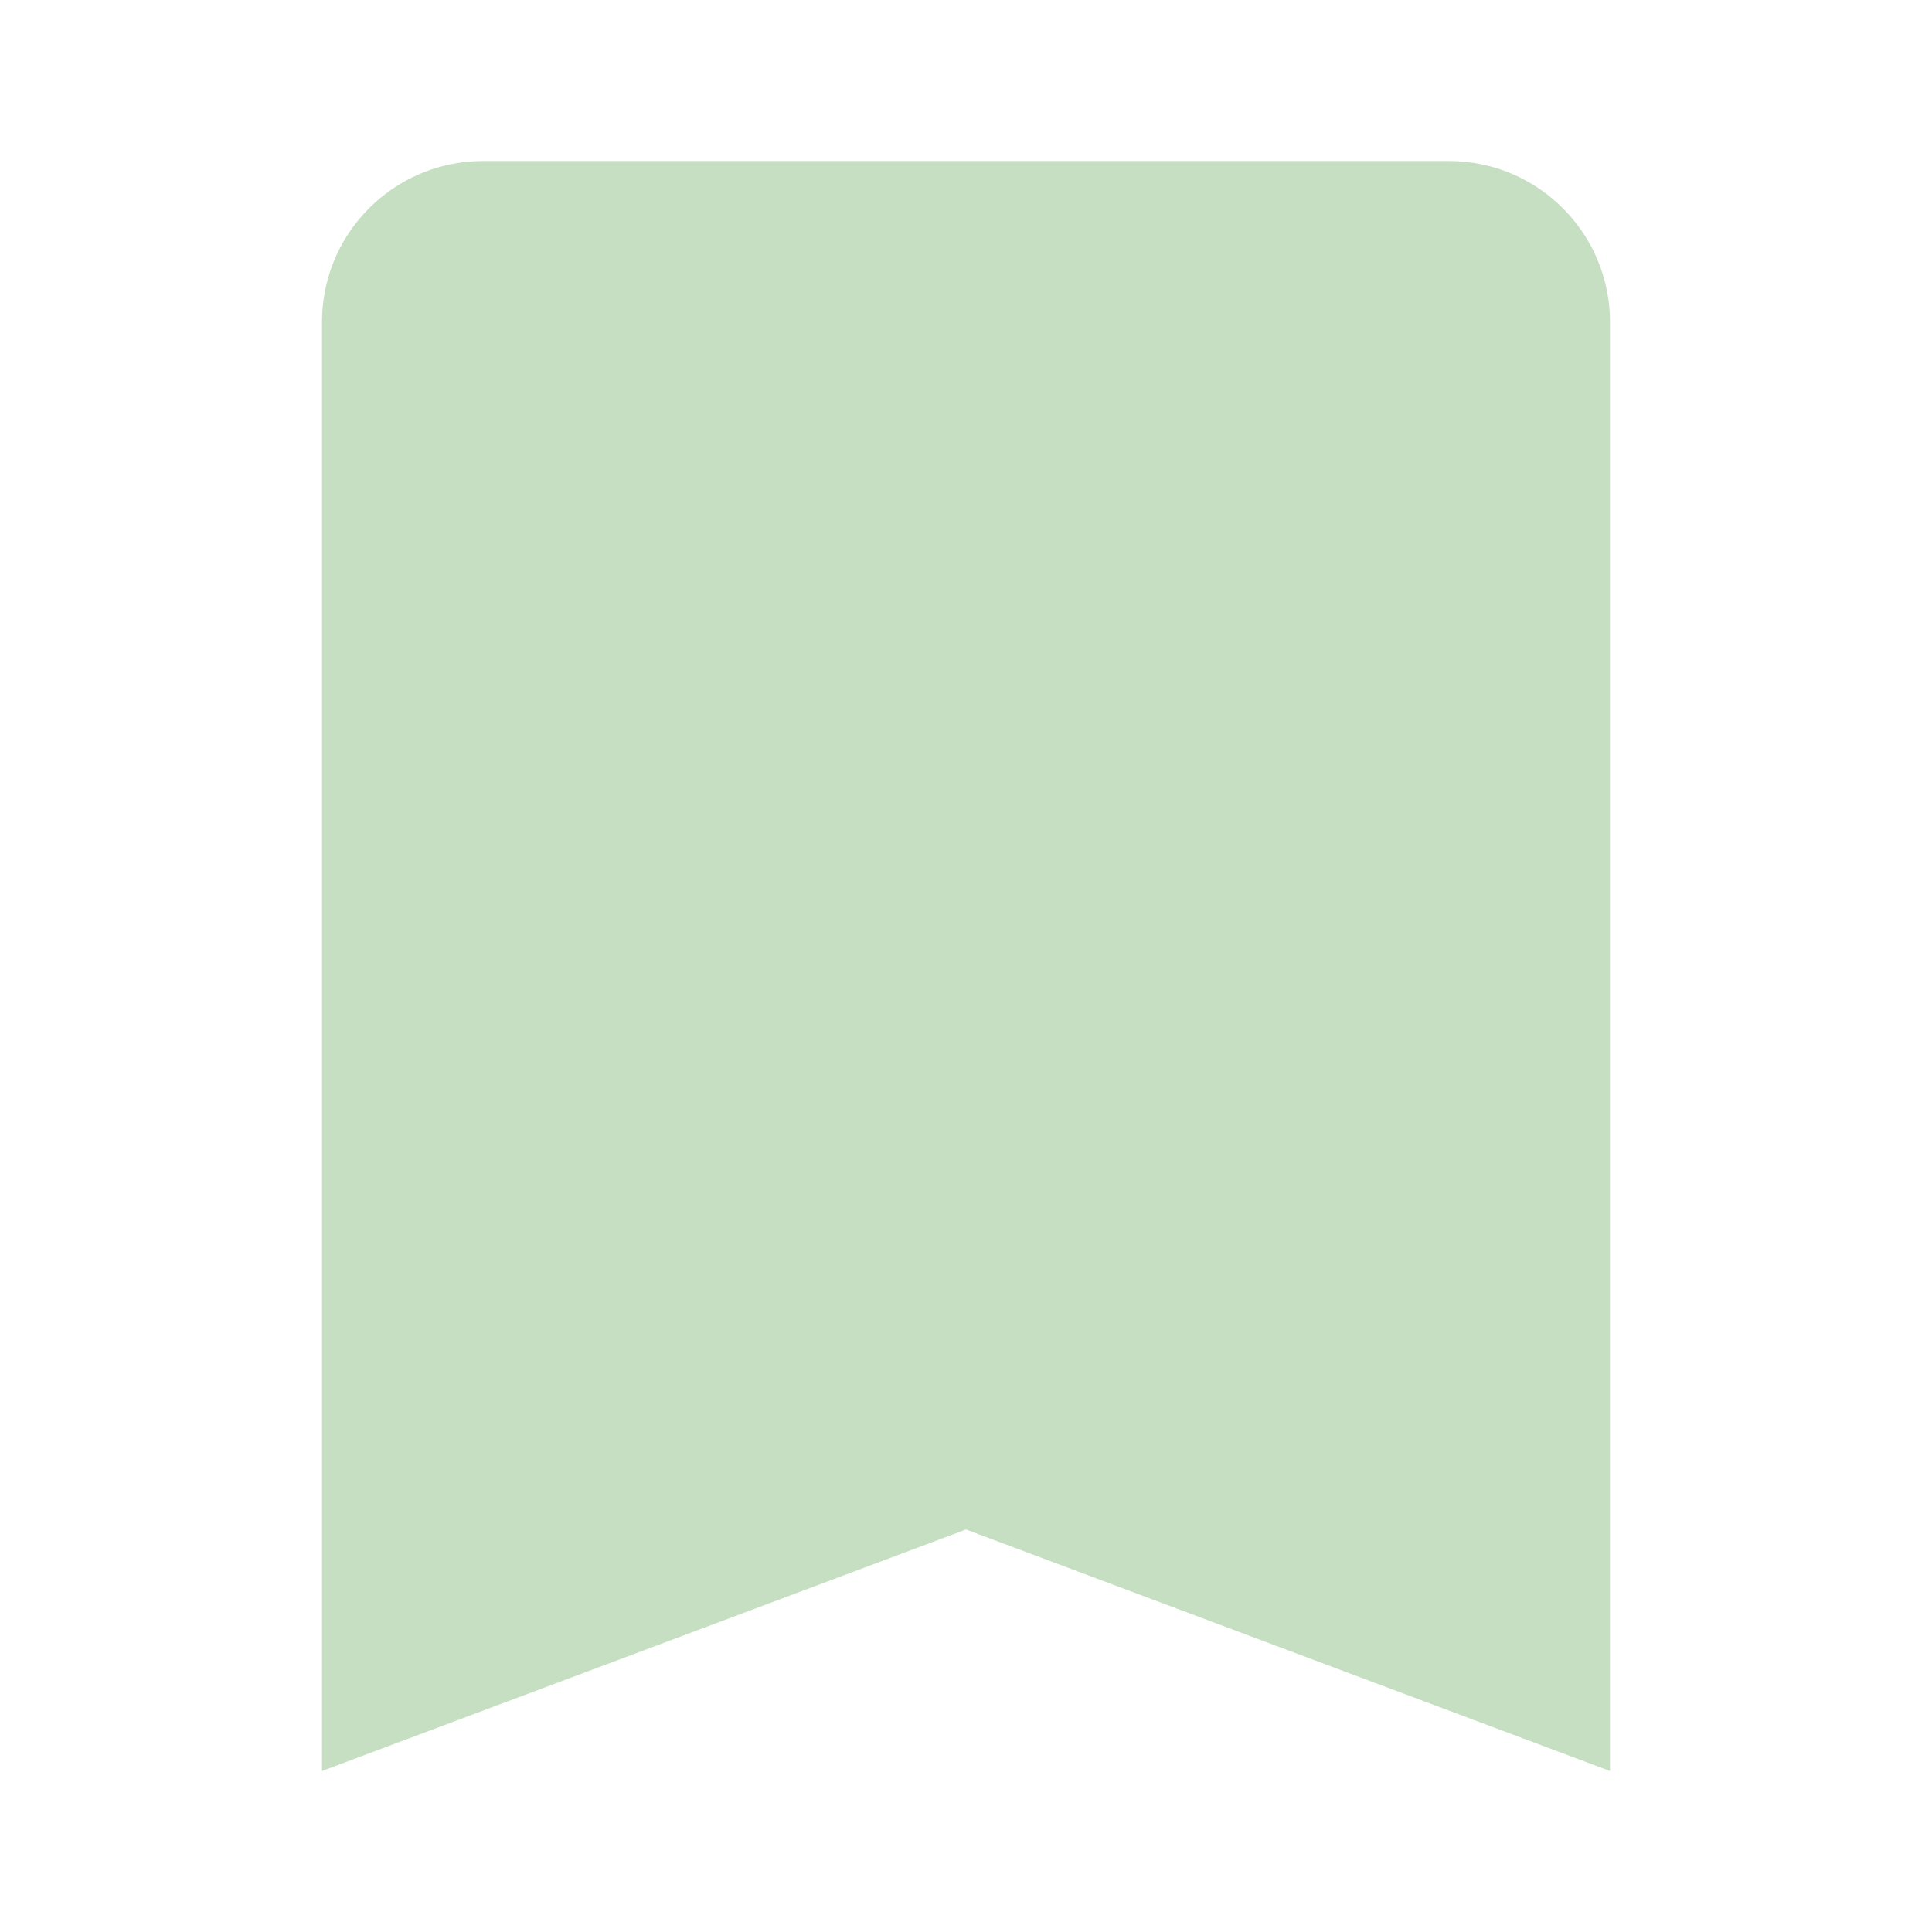
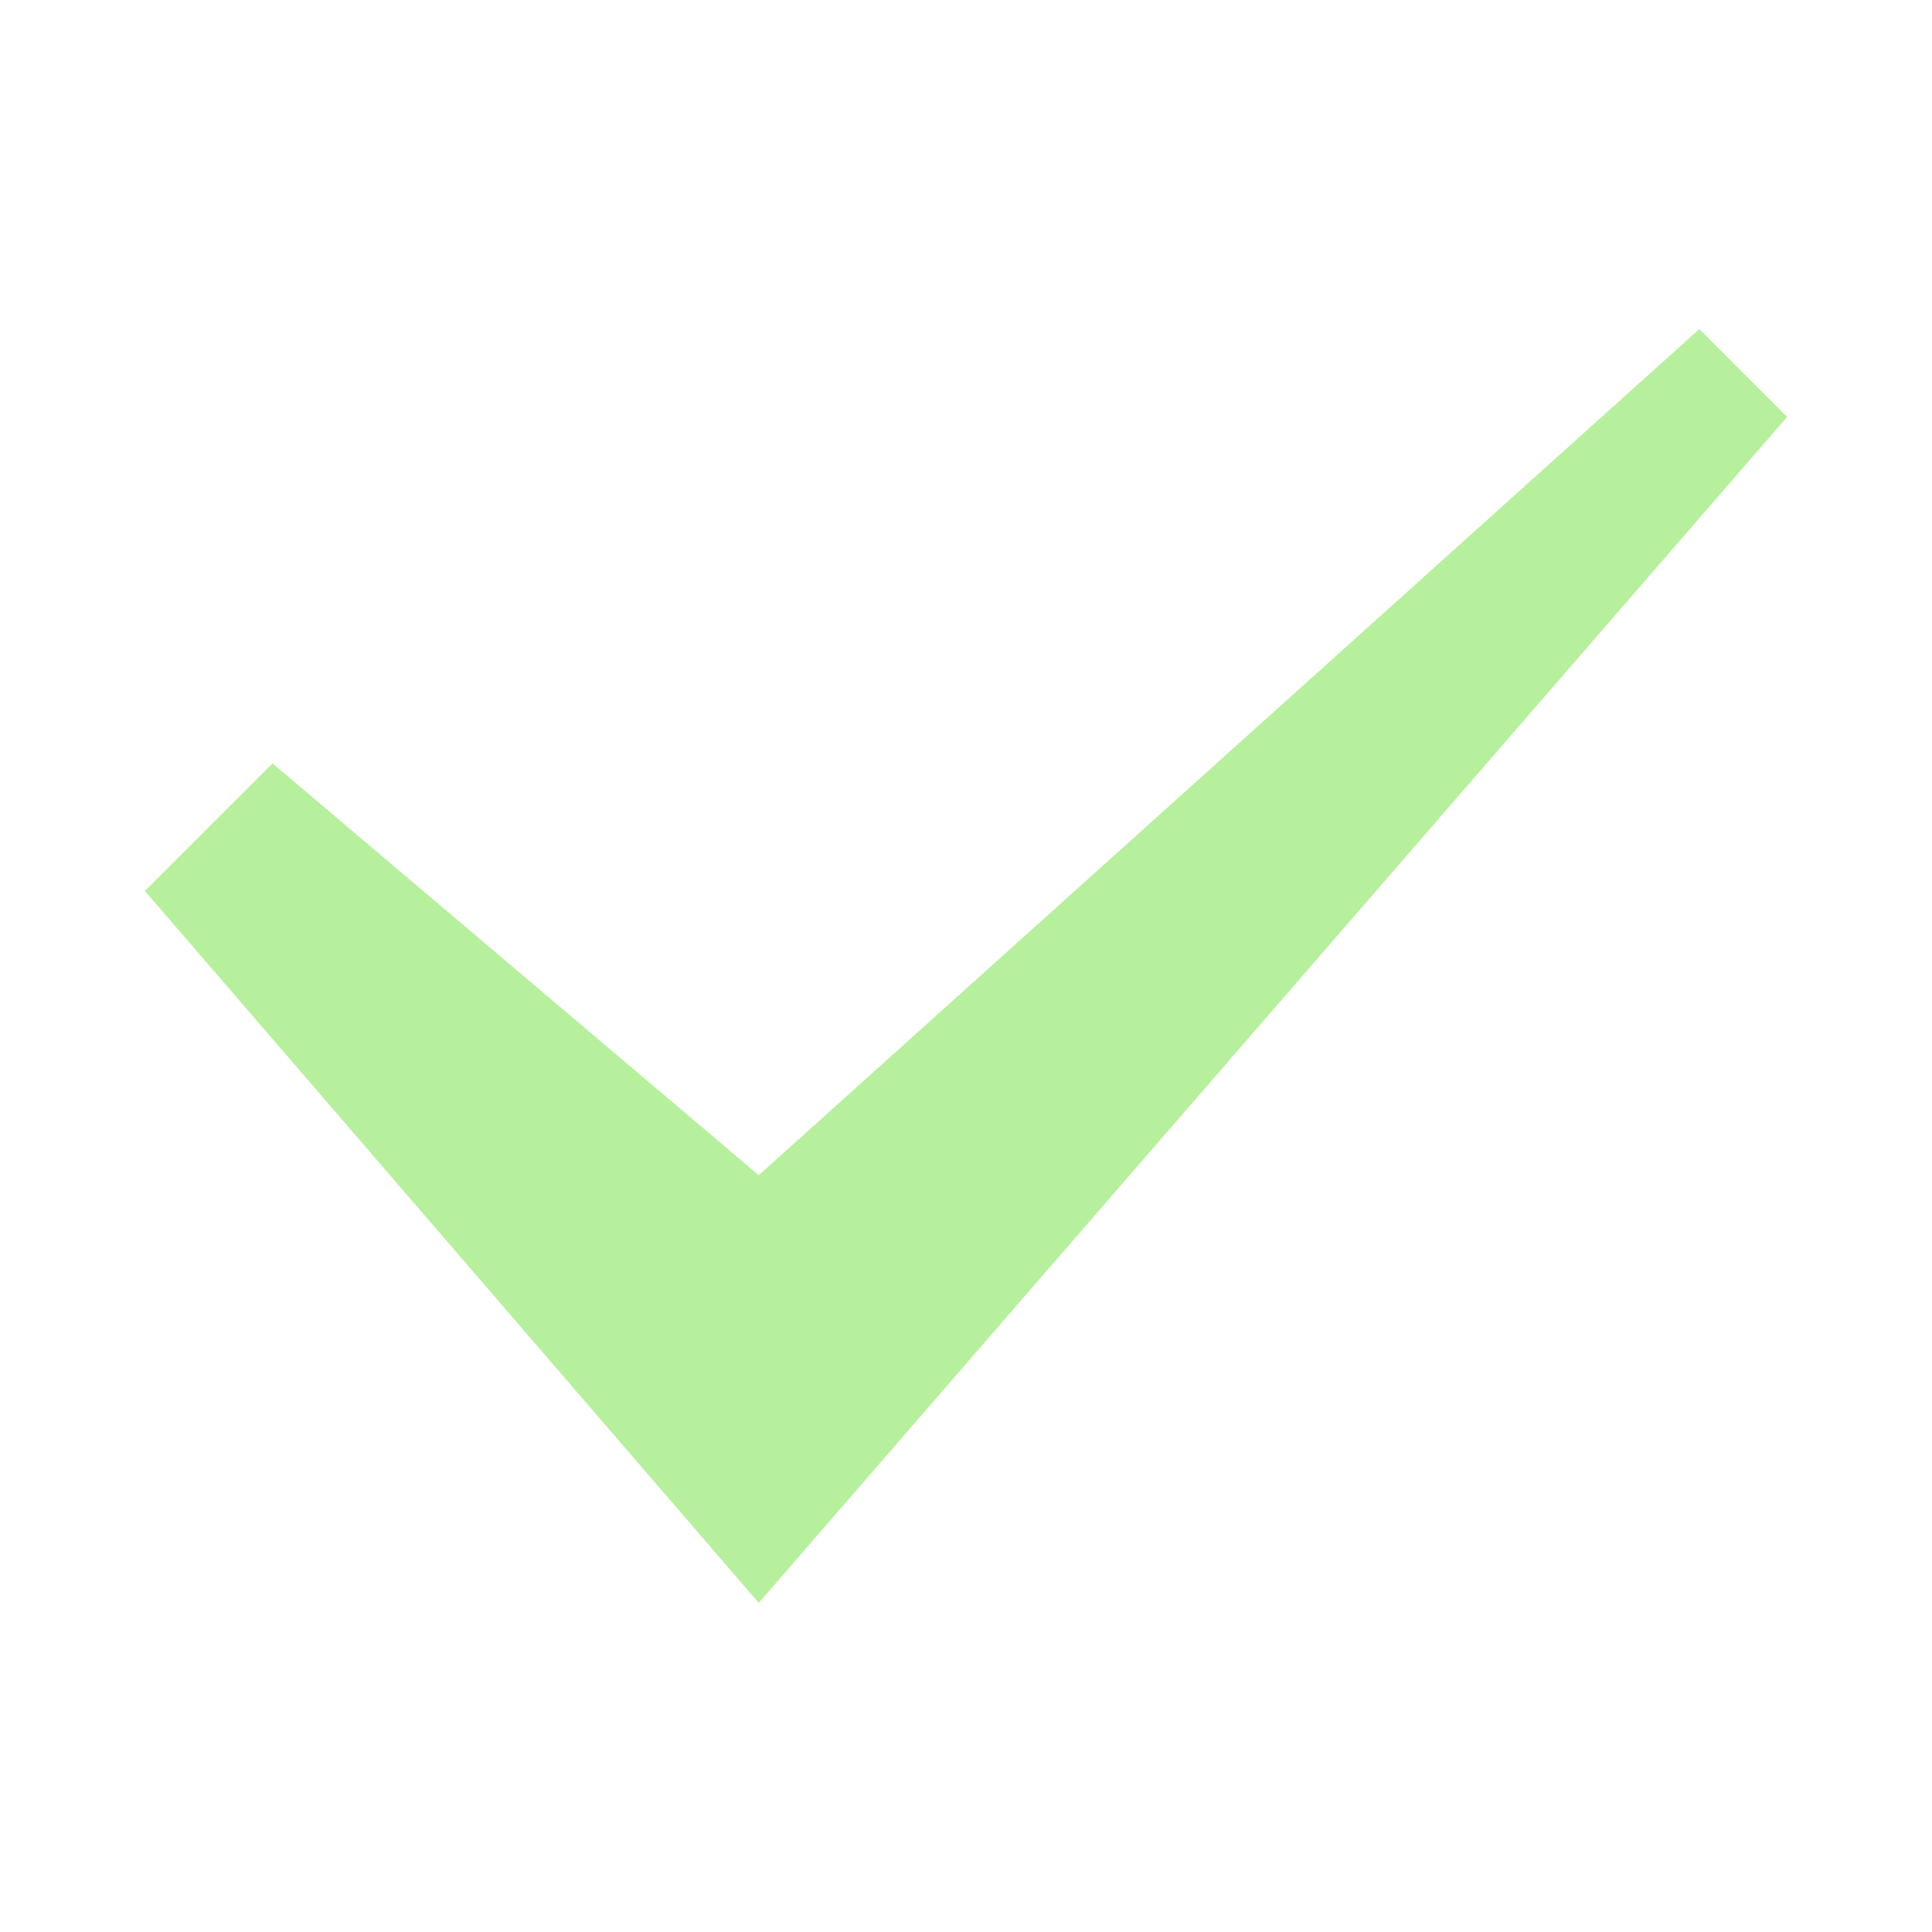
- <svg xmlns="http://www.w3.org/2000/svg" viewBox="0,0,256,256" width="48px" height="48px" fill-rule="nonzero">
-   <g fill="#c6dfc2" fill-rule="nonzero" stroke="none" stroke-width="1" stroke-linecap="butt" stroke-linejoin="miter" stroke-miterlimit="10" stroke-dasharray="" stroke-dashoffset="0" font-family="none" font-weight="none" font-size="none" text-anchor="none" style="mix-blend-mode: normal">
-     <g transform="scale(10.66667,10.66667)">
-       <path d="M6,2c-0.138,0 -0.272,0.014 -0.402,0.041c-0.912,0.186 -1.598,0.992 -1.598,1.959v18l8,-3l8,3v-18c0,-0.138 -0.014,-0.272 -0.041,-0.402c-0.16,-0.781 -0.775,-1.397 -1.557,-1.557c-0.13,-0.027 -0.264,-0.041 -0.402,-0.041z" />
+ <svg xmlns="http://www.w3.org/2000/svg" xml:space="preserve" viewBox="0 0 100 100" y="0" x="0" id="圖層_1" version="1.1" style="margin: initial; display: block; shape-rendering: auto; background: rgba(255, 255, 255, 0);" preserveAspectRatio="xMidYMid" width="200" height="200">
+   <g class="ldl-scale" style="transform-origin: 50% 50%;">
+     <animateTransform attributeType="XML" attributeName="transform" type="scale" values="0.9;1.1;0.9" dur="1s" repeatCount="indefinite" />
+     <g class="ldl-ani">
+       <g class="ldl-layer">
+         <g class="ldl-ani">
+           <g>
+             <g class="ldl-layer">
+               <g class="ldl-ani" style="transform-box: view-box; opacity: 1; transform-origin: 50px 50px;">
+                 <path d="M39.273 82.965L7.5 46.115l6.603-6.604 25.17 21.318 48.682-43.794L92.5 21.58z" fill="#849b87" style="stroke-width: 1; fill: rgb(182, 240, 156);" />
+               </g>
+             </g>
+           </g>
+         </g>
+       </g>
    </g>
  </g>
</svg>
